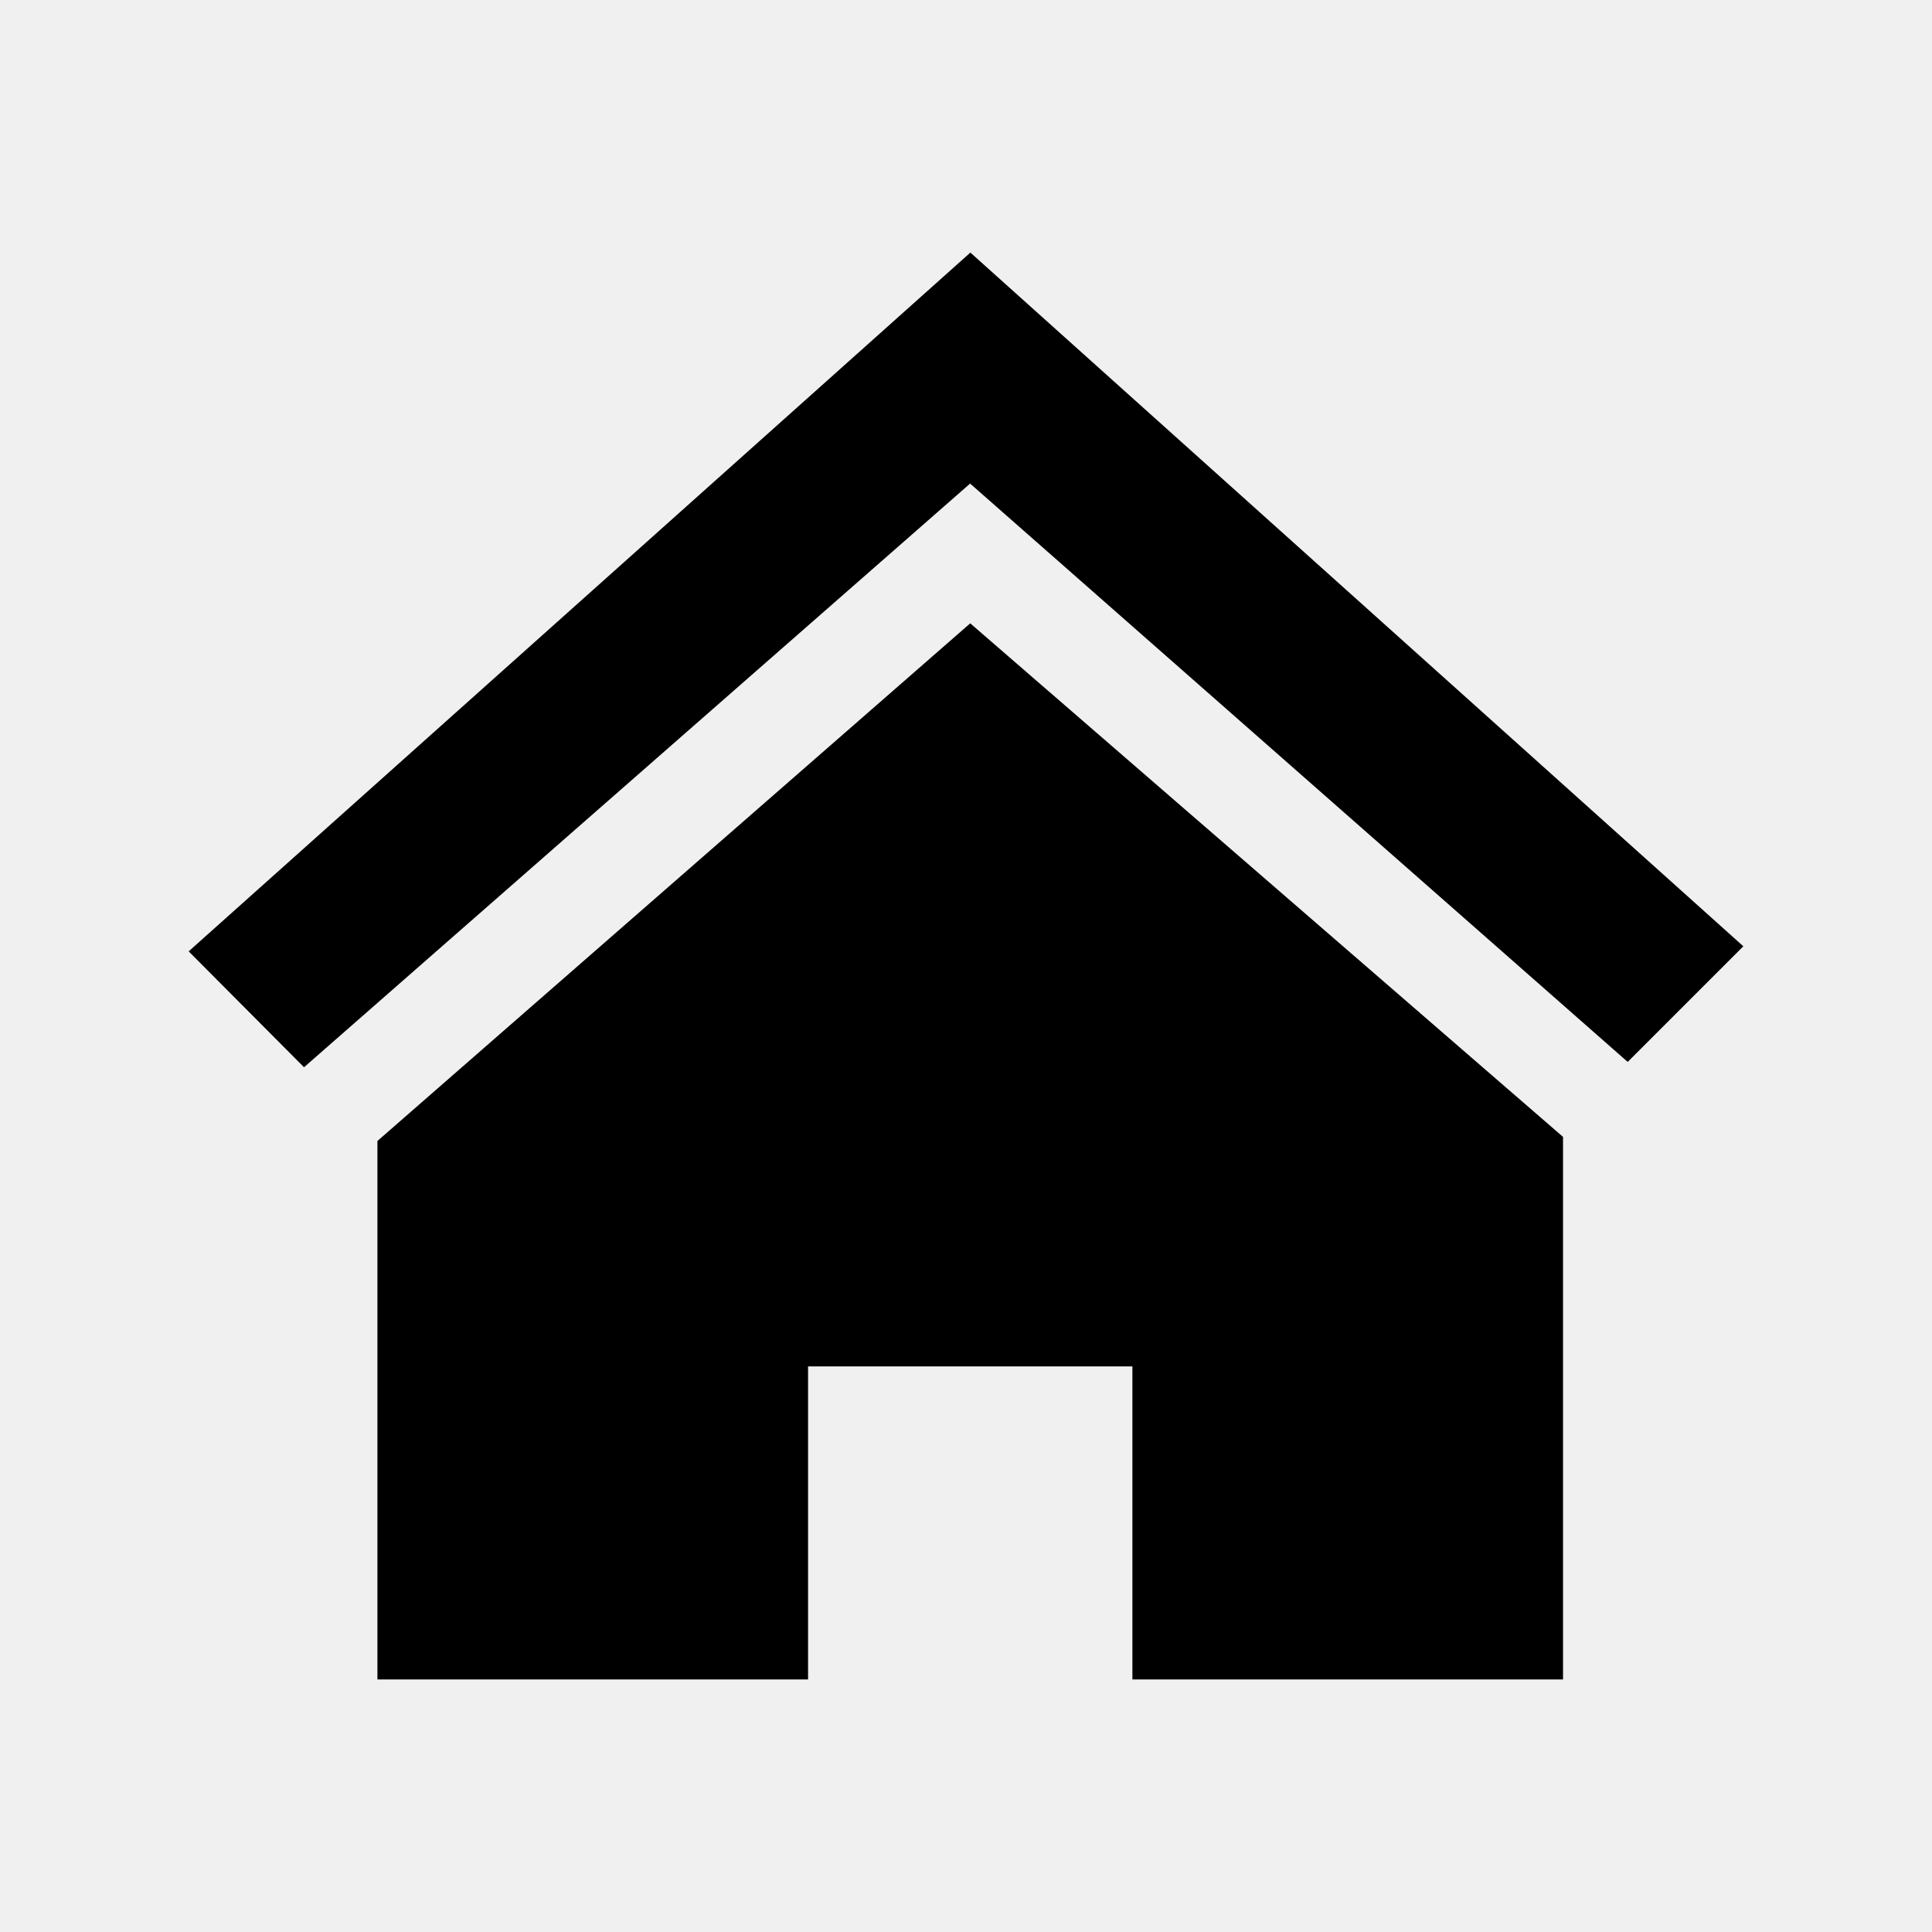
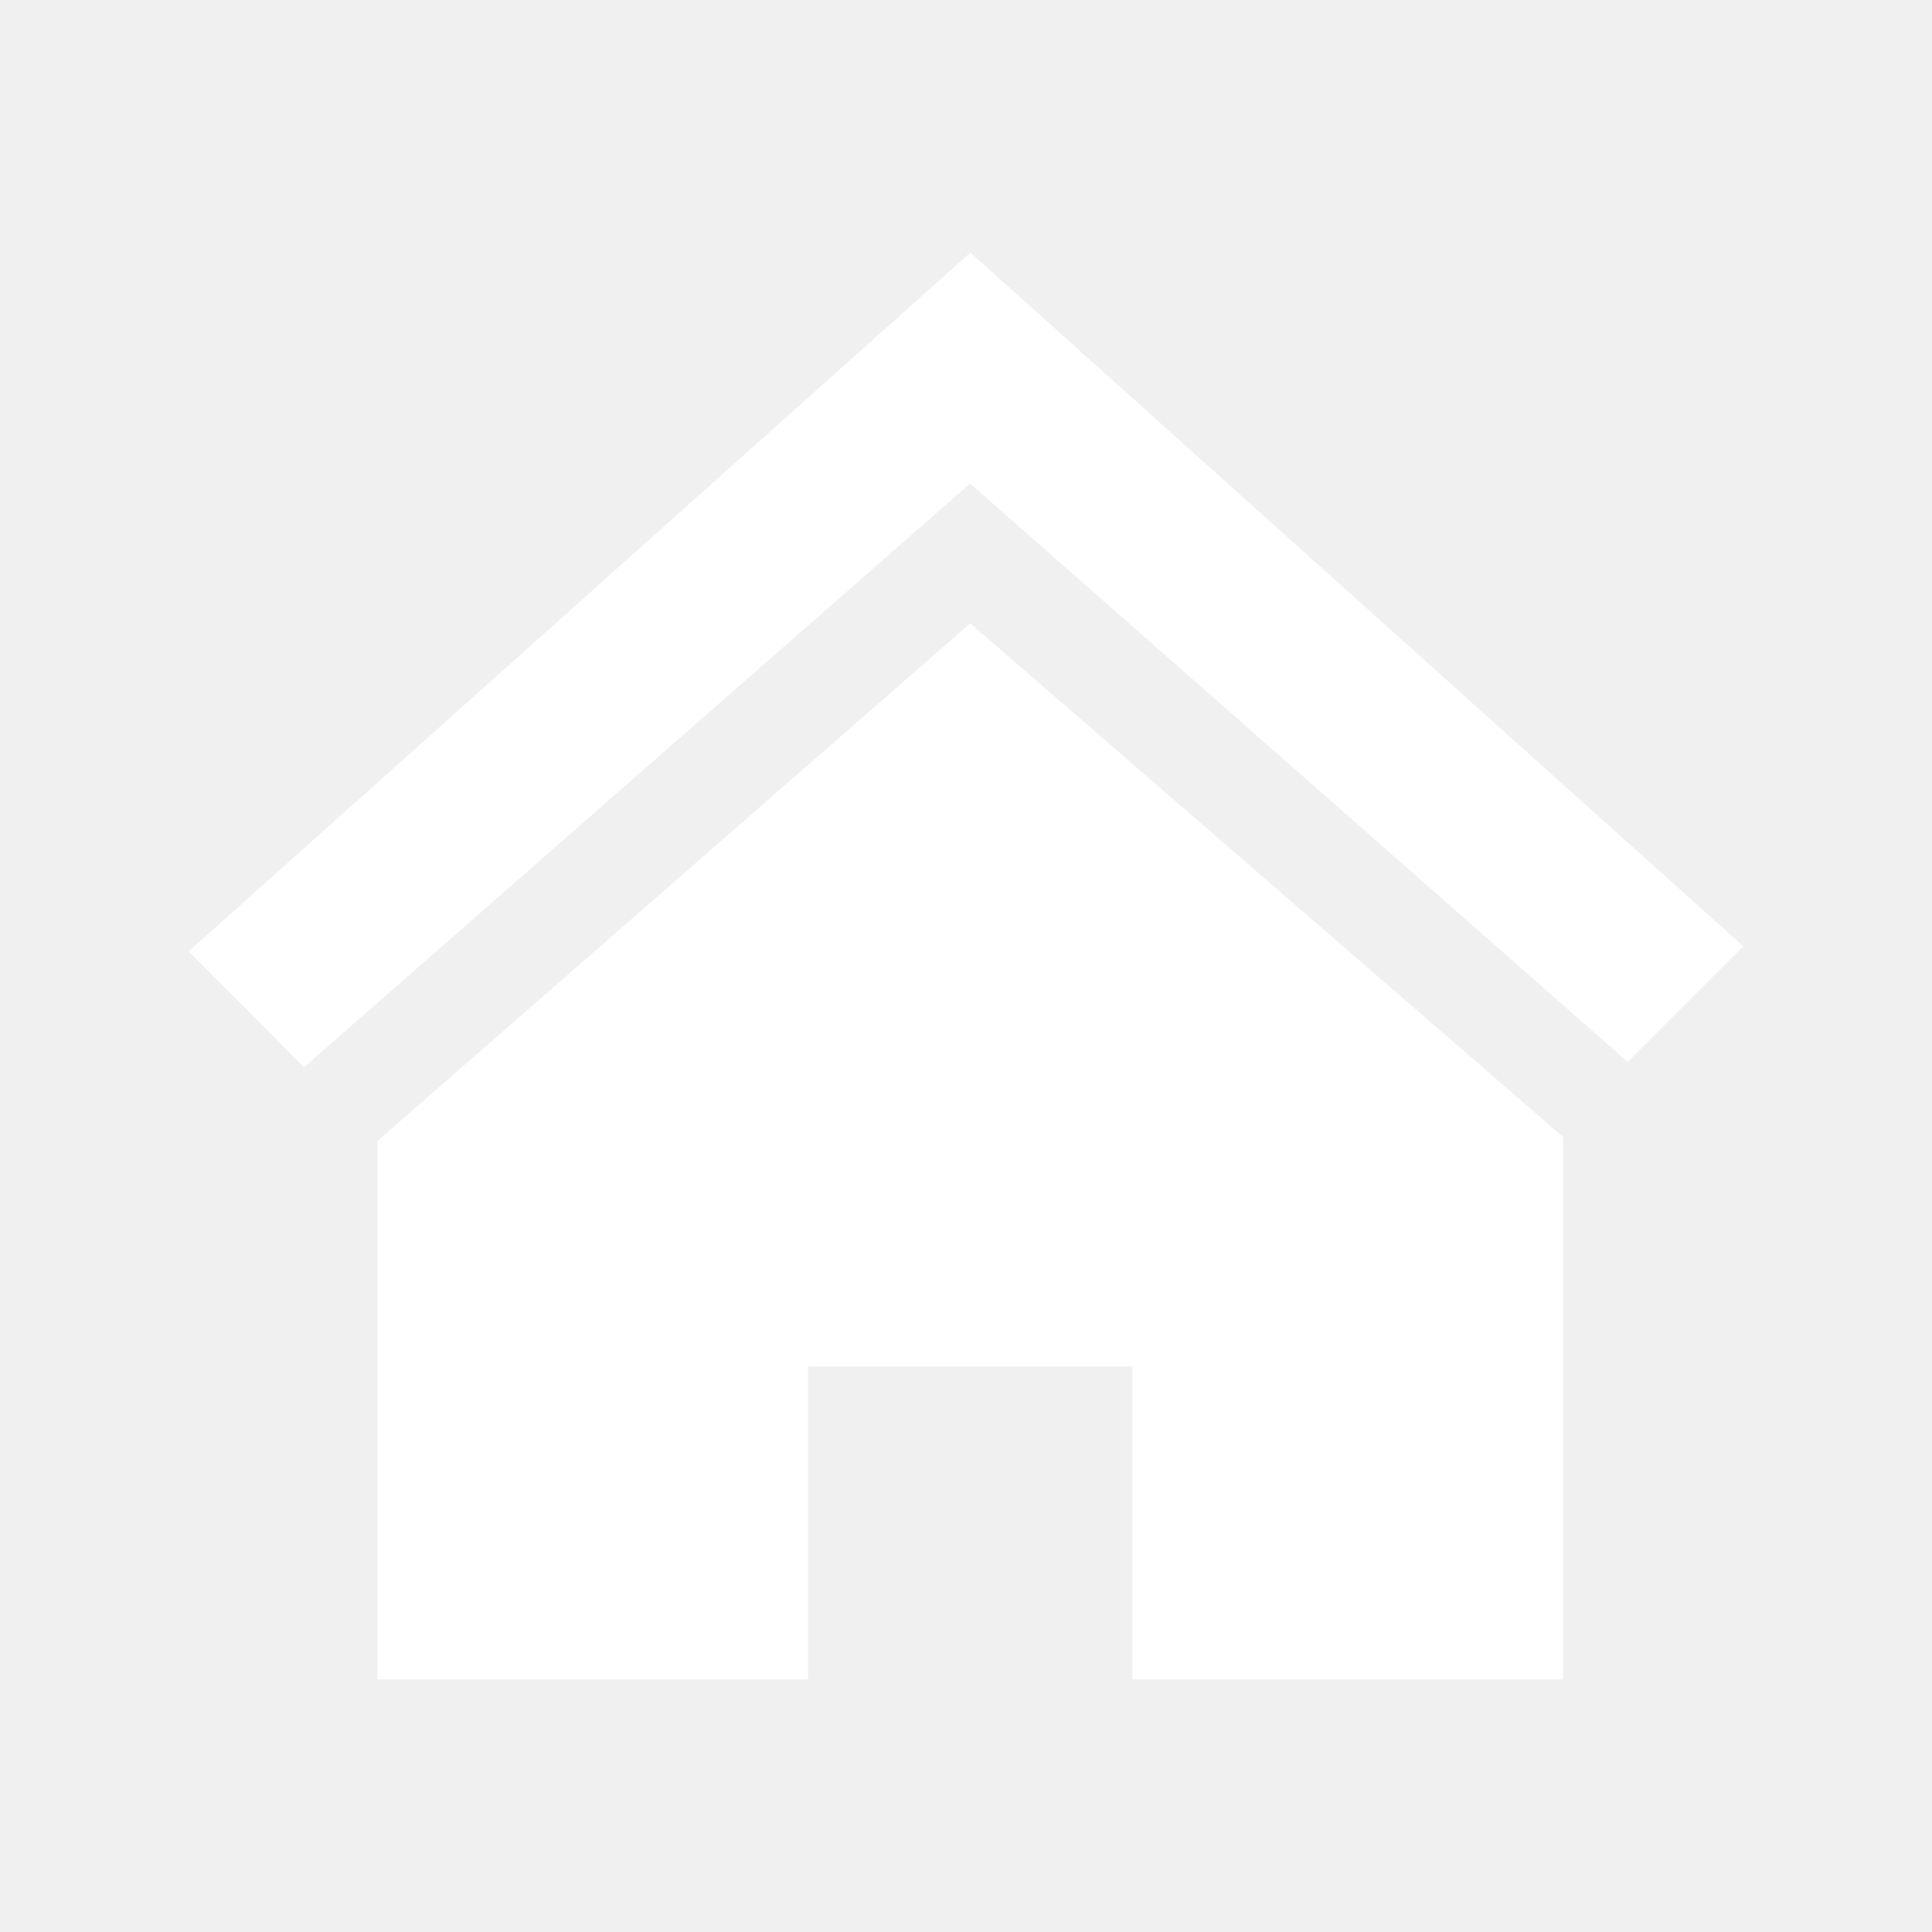
- <svg xmlns="http://www.w3.org/2000/svg" version="1.1" x="0px" y="0px" width="512px" height="512px" viewBox="0 0 512 512" enable-background="new 0 0 512 512" xml:space="preserve">
-   <path id="home-icon" d="M257.122,165.188L414.22,301.287v143.779H300.098v-82.955h-85.953v82.955H100.023V302.369L257.122,165.188z    M257.086,128.15l174.271,153.27L462,250.776L257.158,66.934L50,252.118l30.571,30.716L257.086,128.15z" />
+ <svg xmlns="http://www.w3.org/2000/svg" version="1.1" id="Layer_1" x="0px" y="0px" width="512px" height="512px" viewBox="0 0 512 512" enable-background="new 0 0 512 512" xml:space="preserve">
+   <path id="home-icon" fill="#FFFFFF" d="M257.122,165.188L414.22,301.287v143.779H300.098v-82.955h-85.953v82.955H100.023V302.369  L257.122,165.188z M257.086,128.15l174.271,153.27L462,250.776L257.158,66.934L50,252.118l30.571,30.716L257.086,128.15z" />
</svg>
